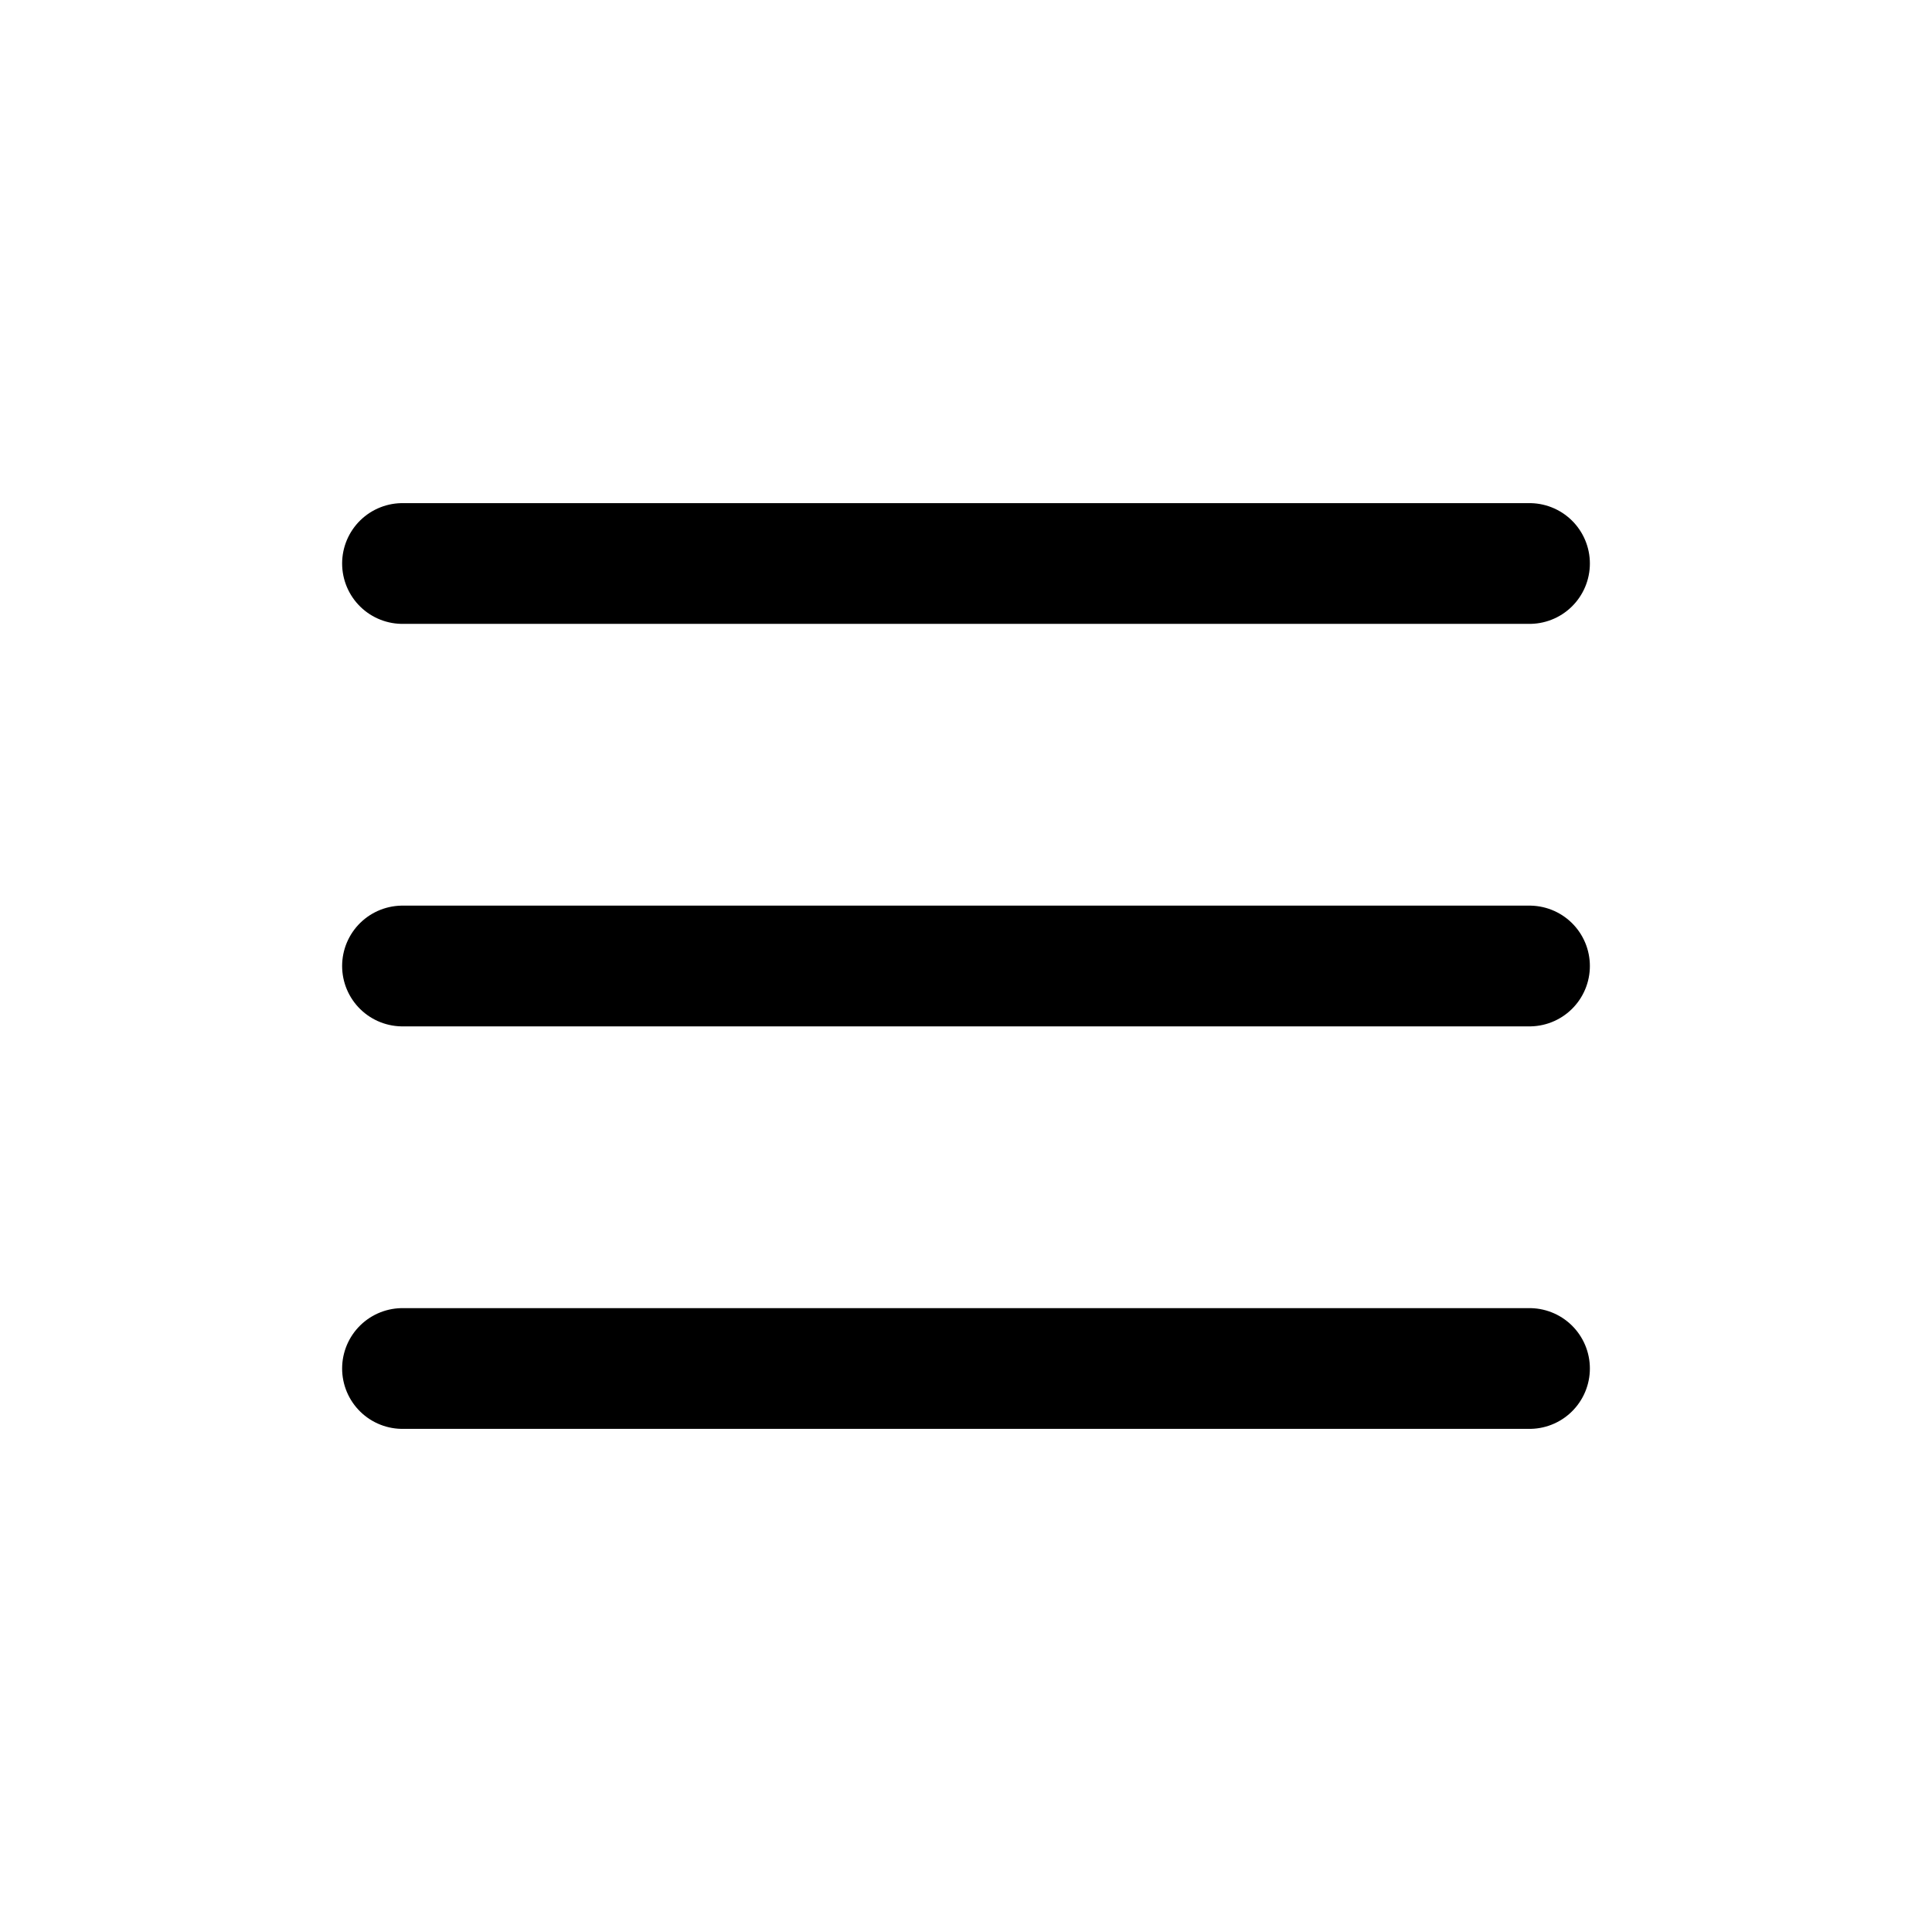
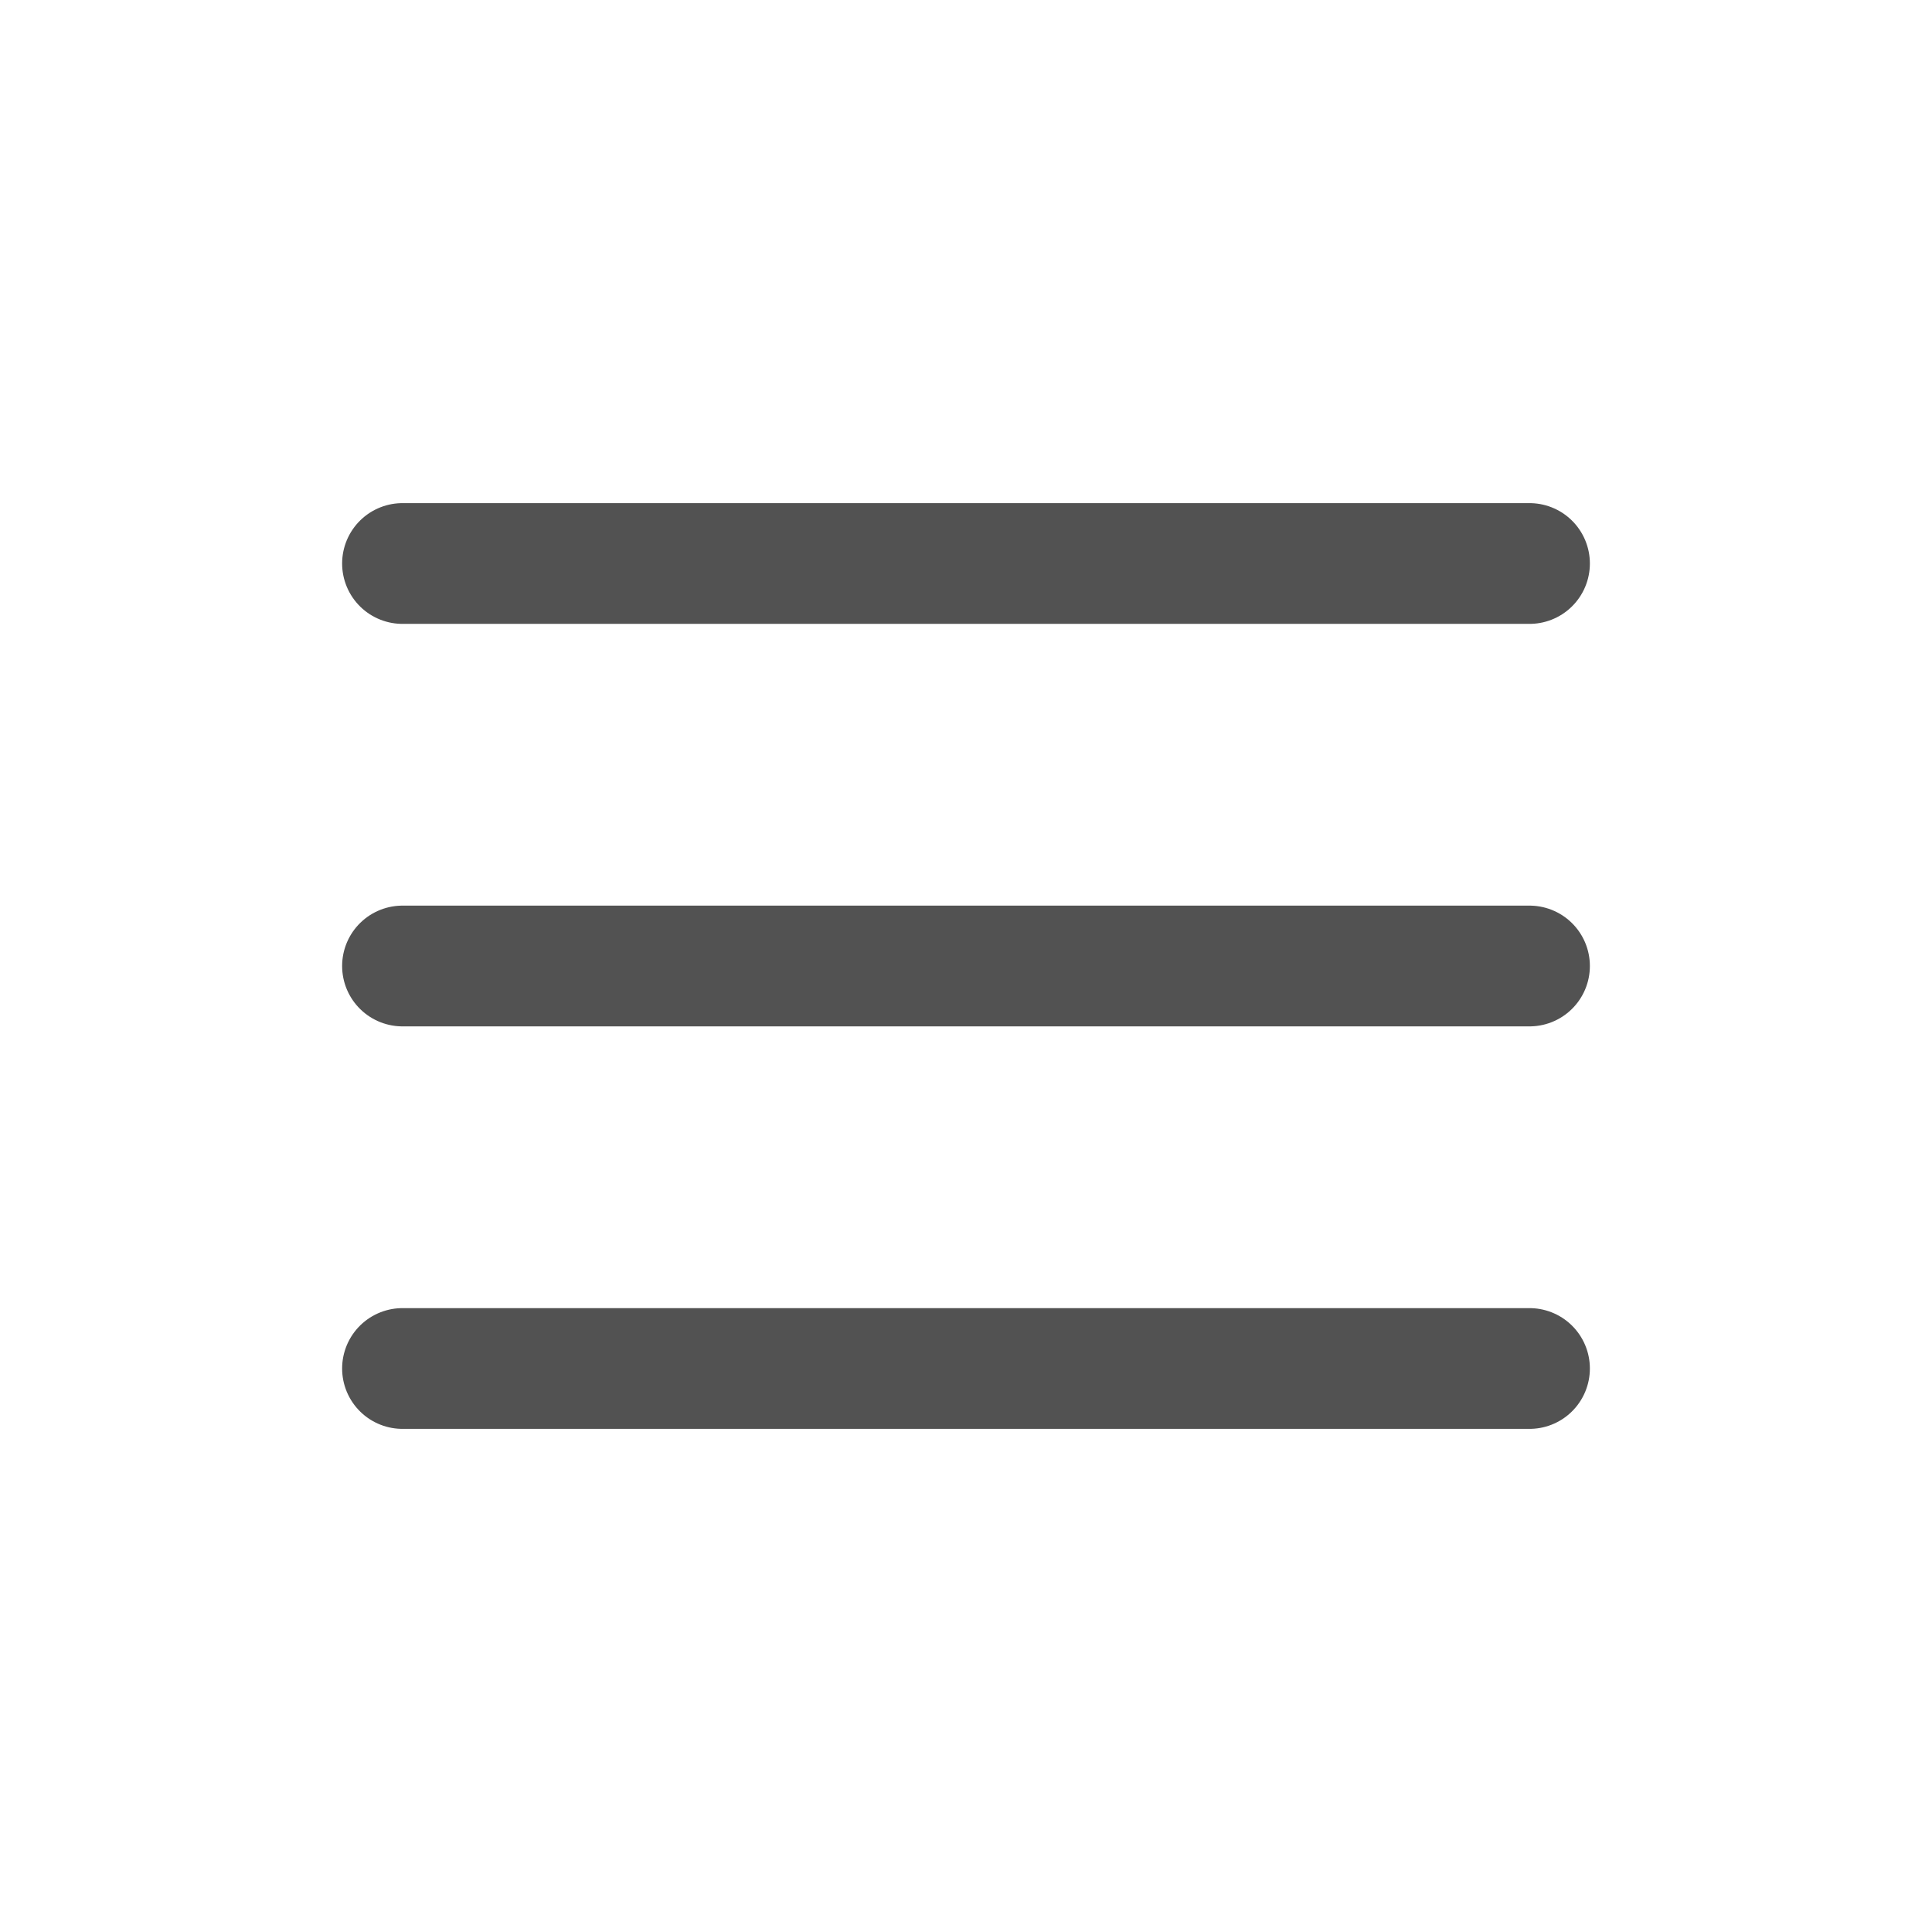
<svg xmlns="http://www.w3.org/2000/svg" width="24" height="24" viewBox="0 0 24 24" fill="none">
-   <path d="M5 7H19M5 12H19M5 17H19" stroke="#000000" stroke-width="1.5" stroke-linecap="round" stroke-linejoin="round" />
+   <path d="M5 7H19M5 12H19M5 17H19" stroke="#525252" stroke-width="1.5" stroke-linecap="round" stroke-linejoin="round" />
</svg>
